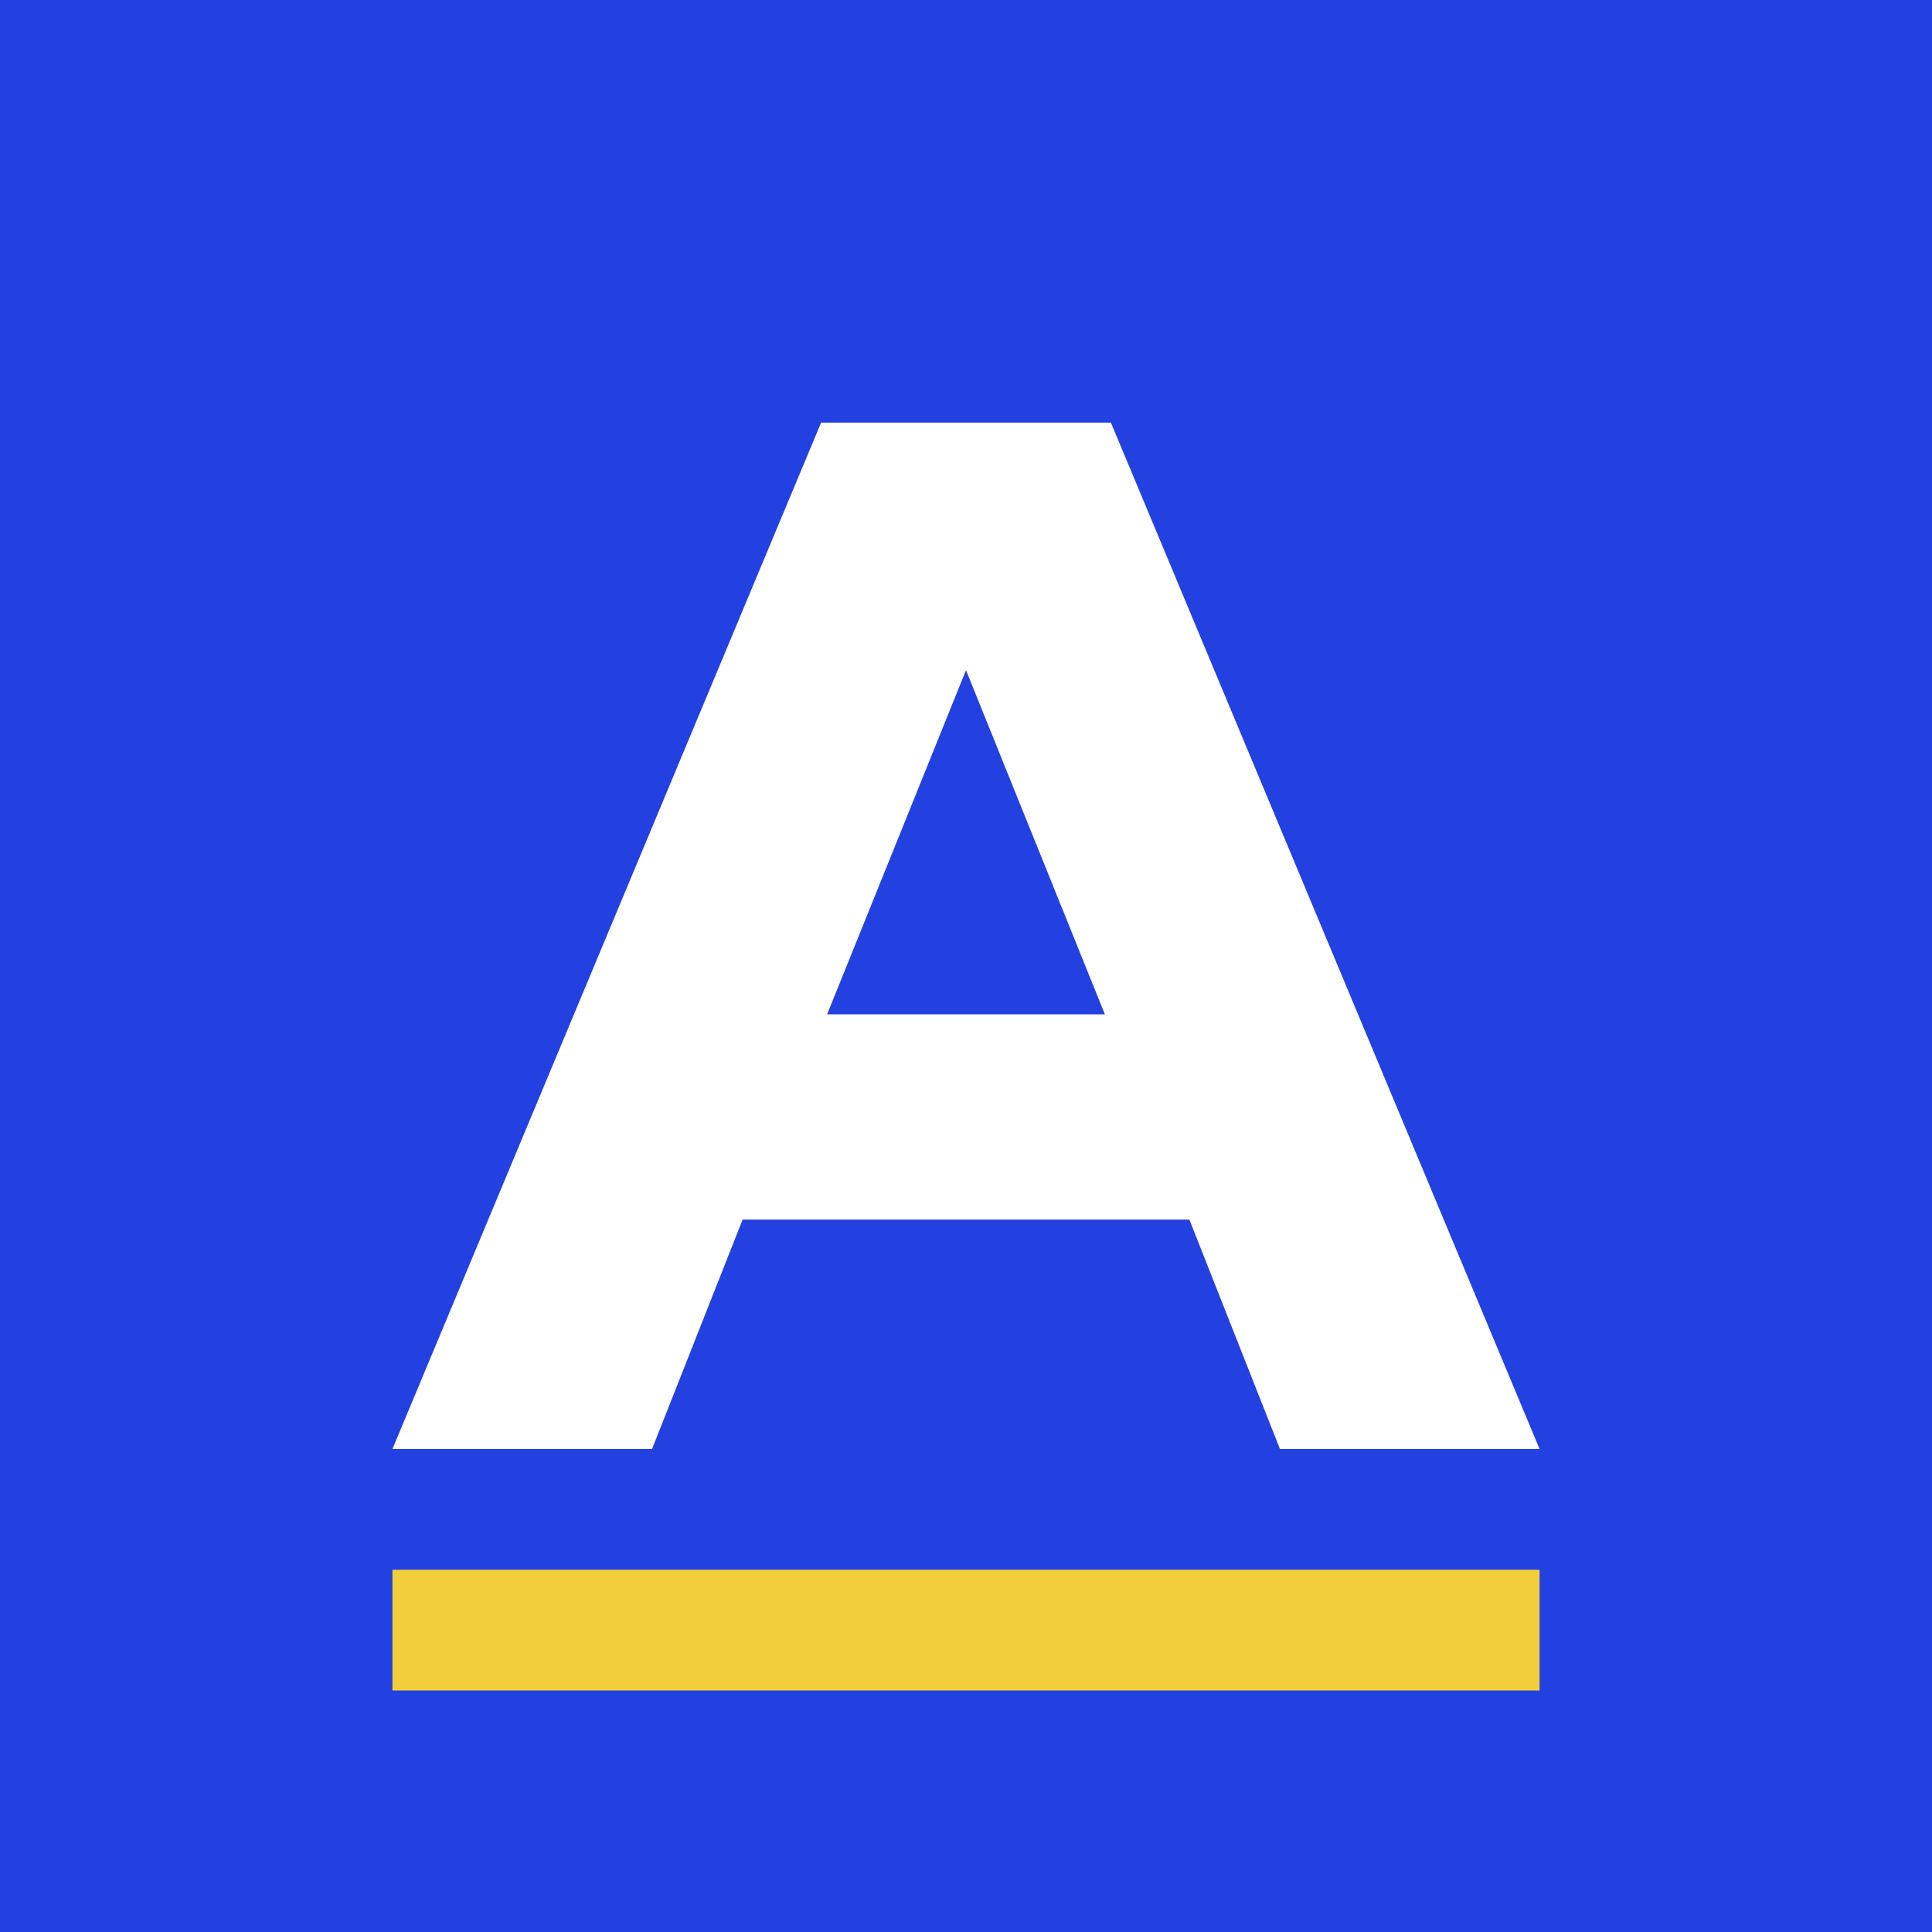
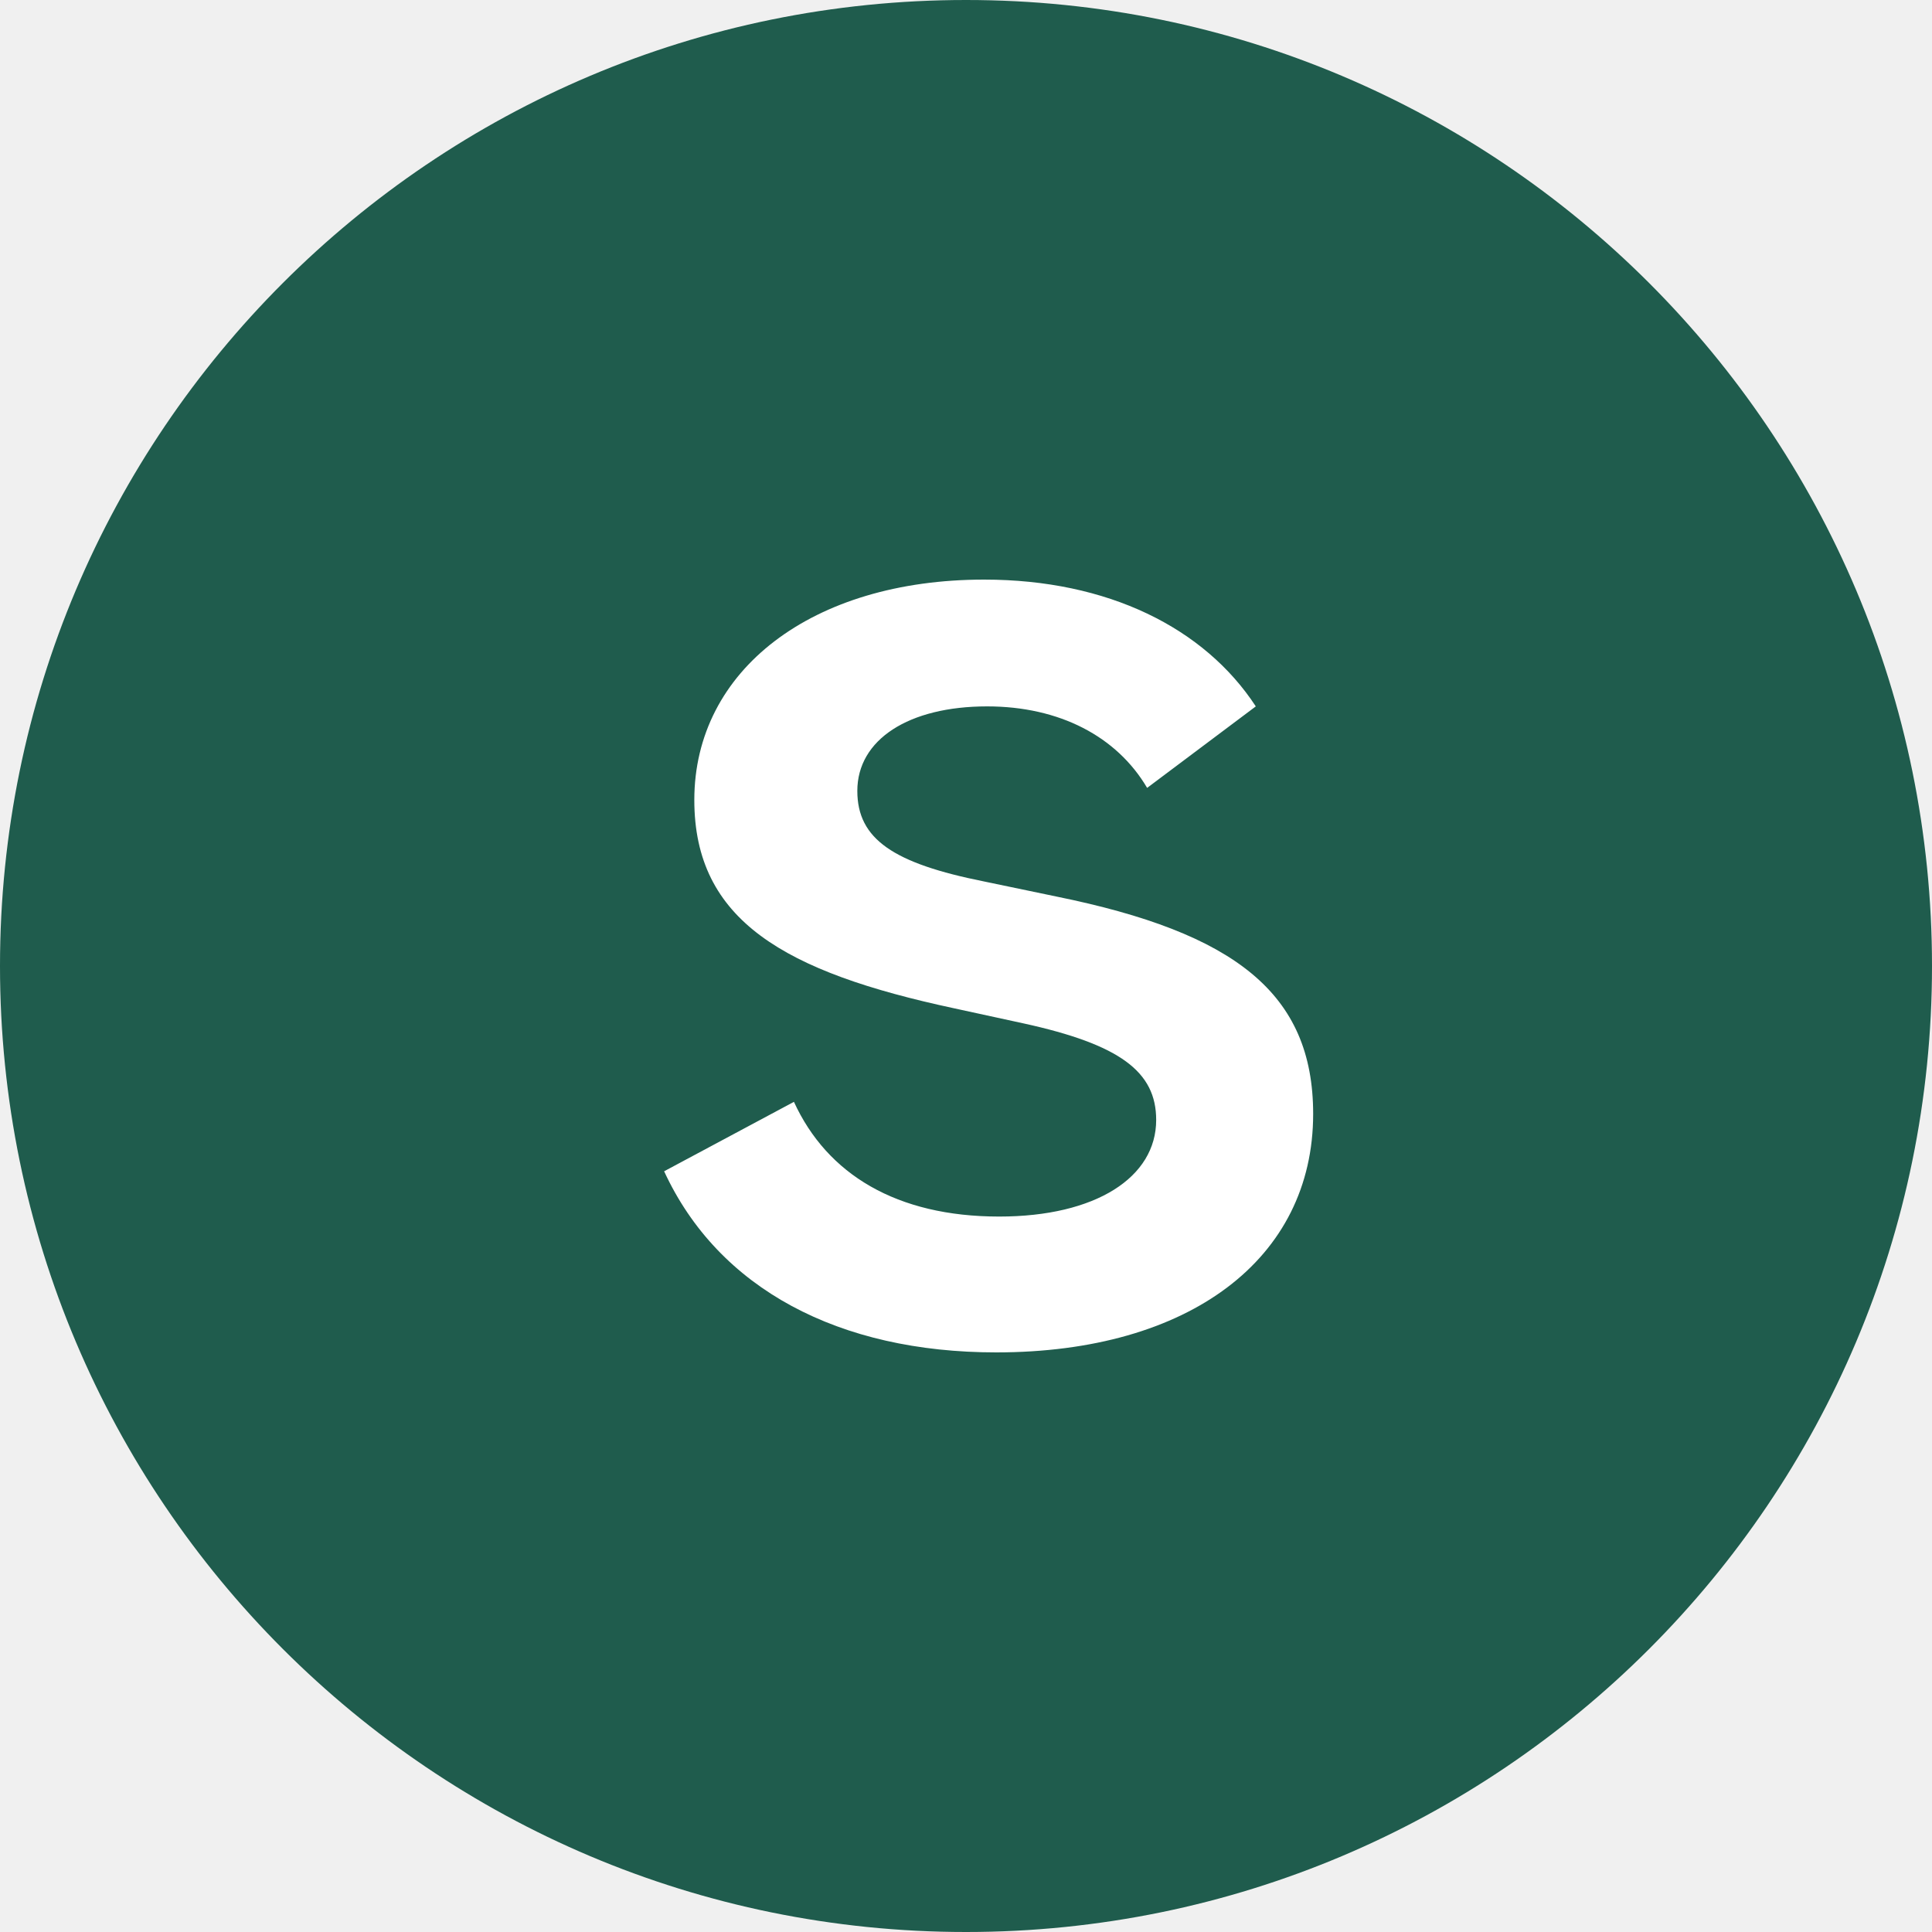
<svg xmlns="http://www.w3.org/2000/svg" viewBox="0 0 64 64">
-   <rect width="64" height="64" fill="#2340e0" />
-   <path d="M13 48 27.2 14h9.6L51 48h-8.6l-3-7.6H24.6L21.6 48zm14.4-14.4h9.2L32 22.2z" fill="#ffffff" />
-   <rect x="13" y="52" width="38" height="4" fill="#f2ce3a" />
+   <rect width="64" height="64" rx="32" fill="#1f5c4d" />
+   <path d="M41.6 23.4c-1.7-2.6-4.9-4.2-9-4.2-5.7 0-9.6 3-9.6 7.3 0 4 3 5.7 8.6 6.9l2.3.5c3.2.7 4.4 1.6 4.4 3.2 0 1.9-2 3.2-5.2 3.2-3.4 0-5.7-1.4-6.8-3.8l-4.3 2.3c1.8 3.9 5.8 6 11 6 6.4 0 10.5-3.1 10.5-7.9 0-4-2.6-6-8.5-7.2l-2.4-.5c-3-.6-4.2-1.4-4.2-3 0-1.7 1.7-2.8 4.3-2.8 2.4 0 4.3 1 5.3 2.7z" fill="#ffffff" />
</svg>
